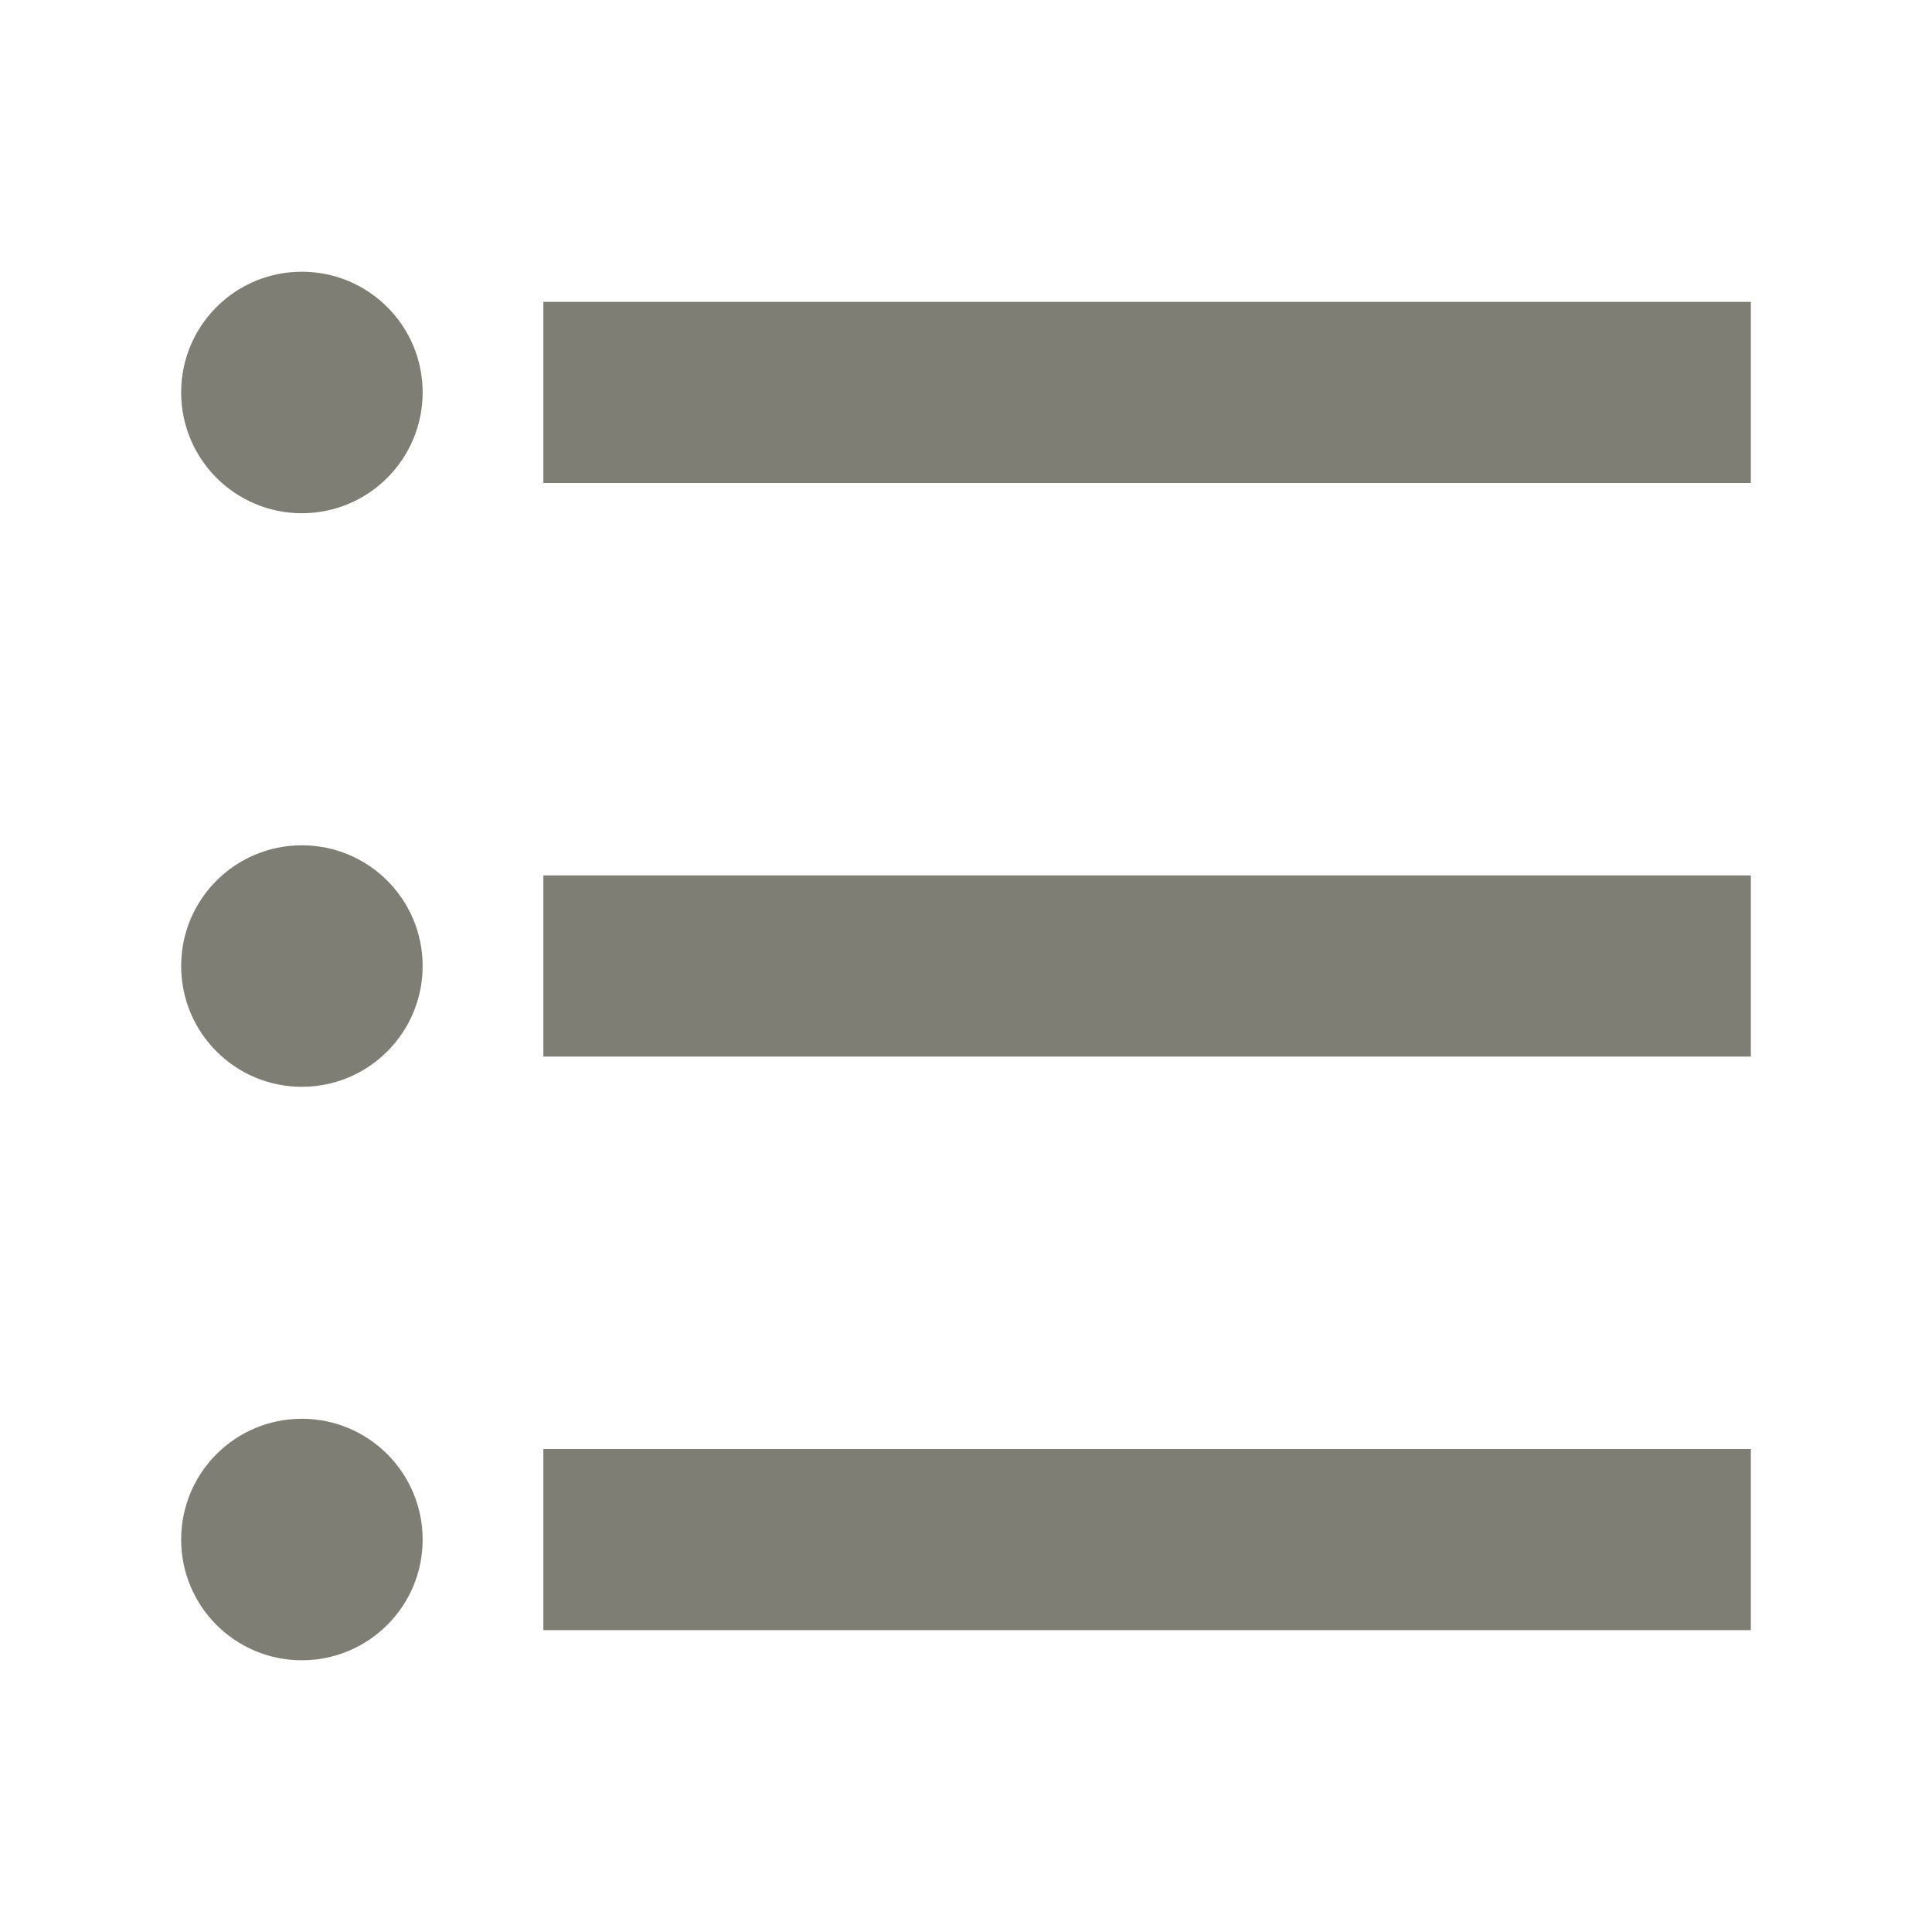
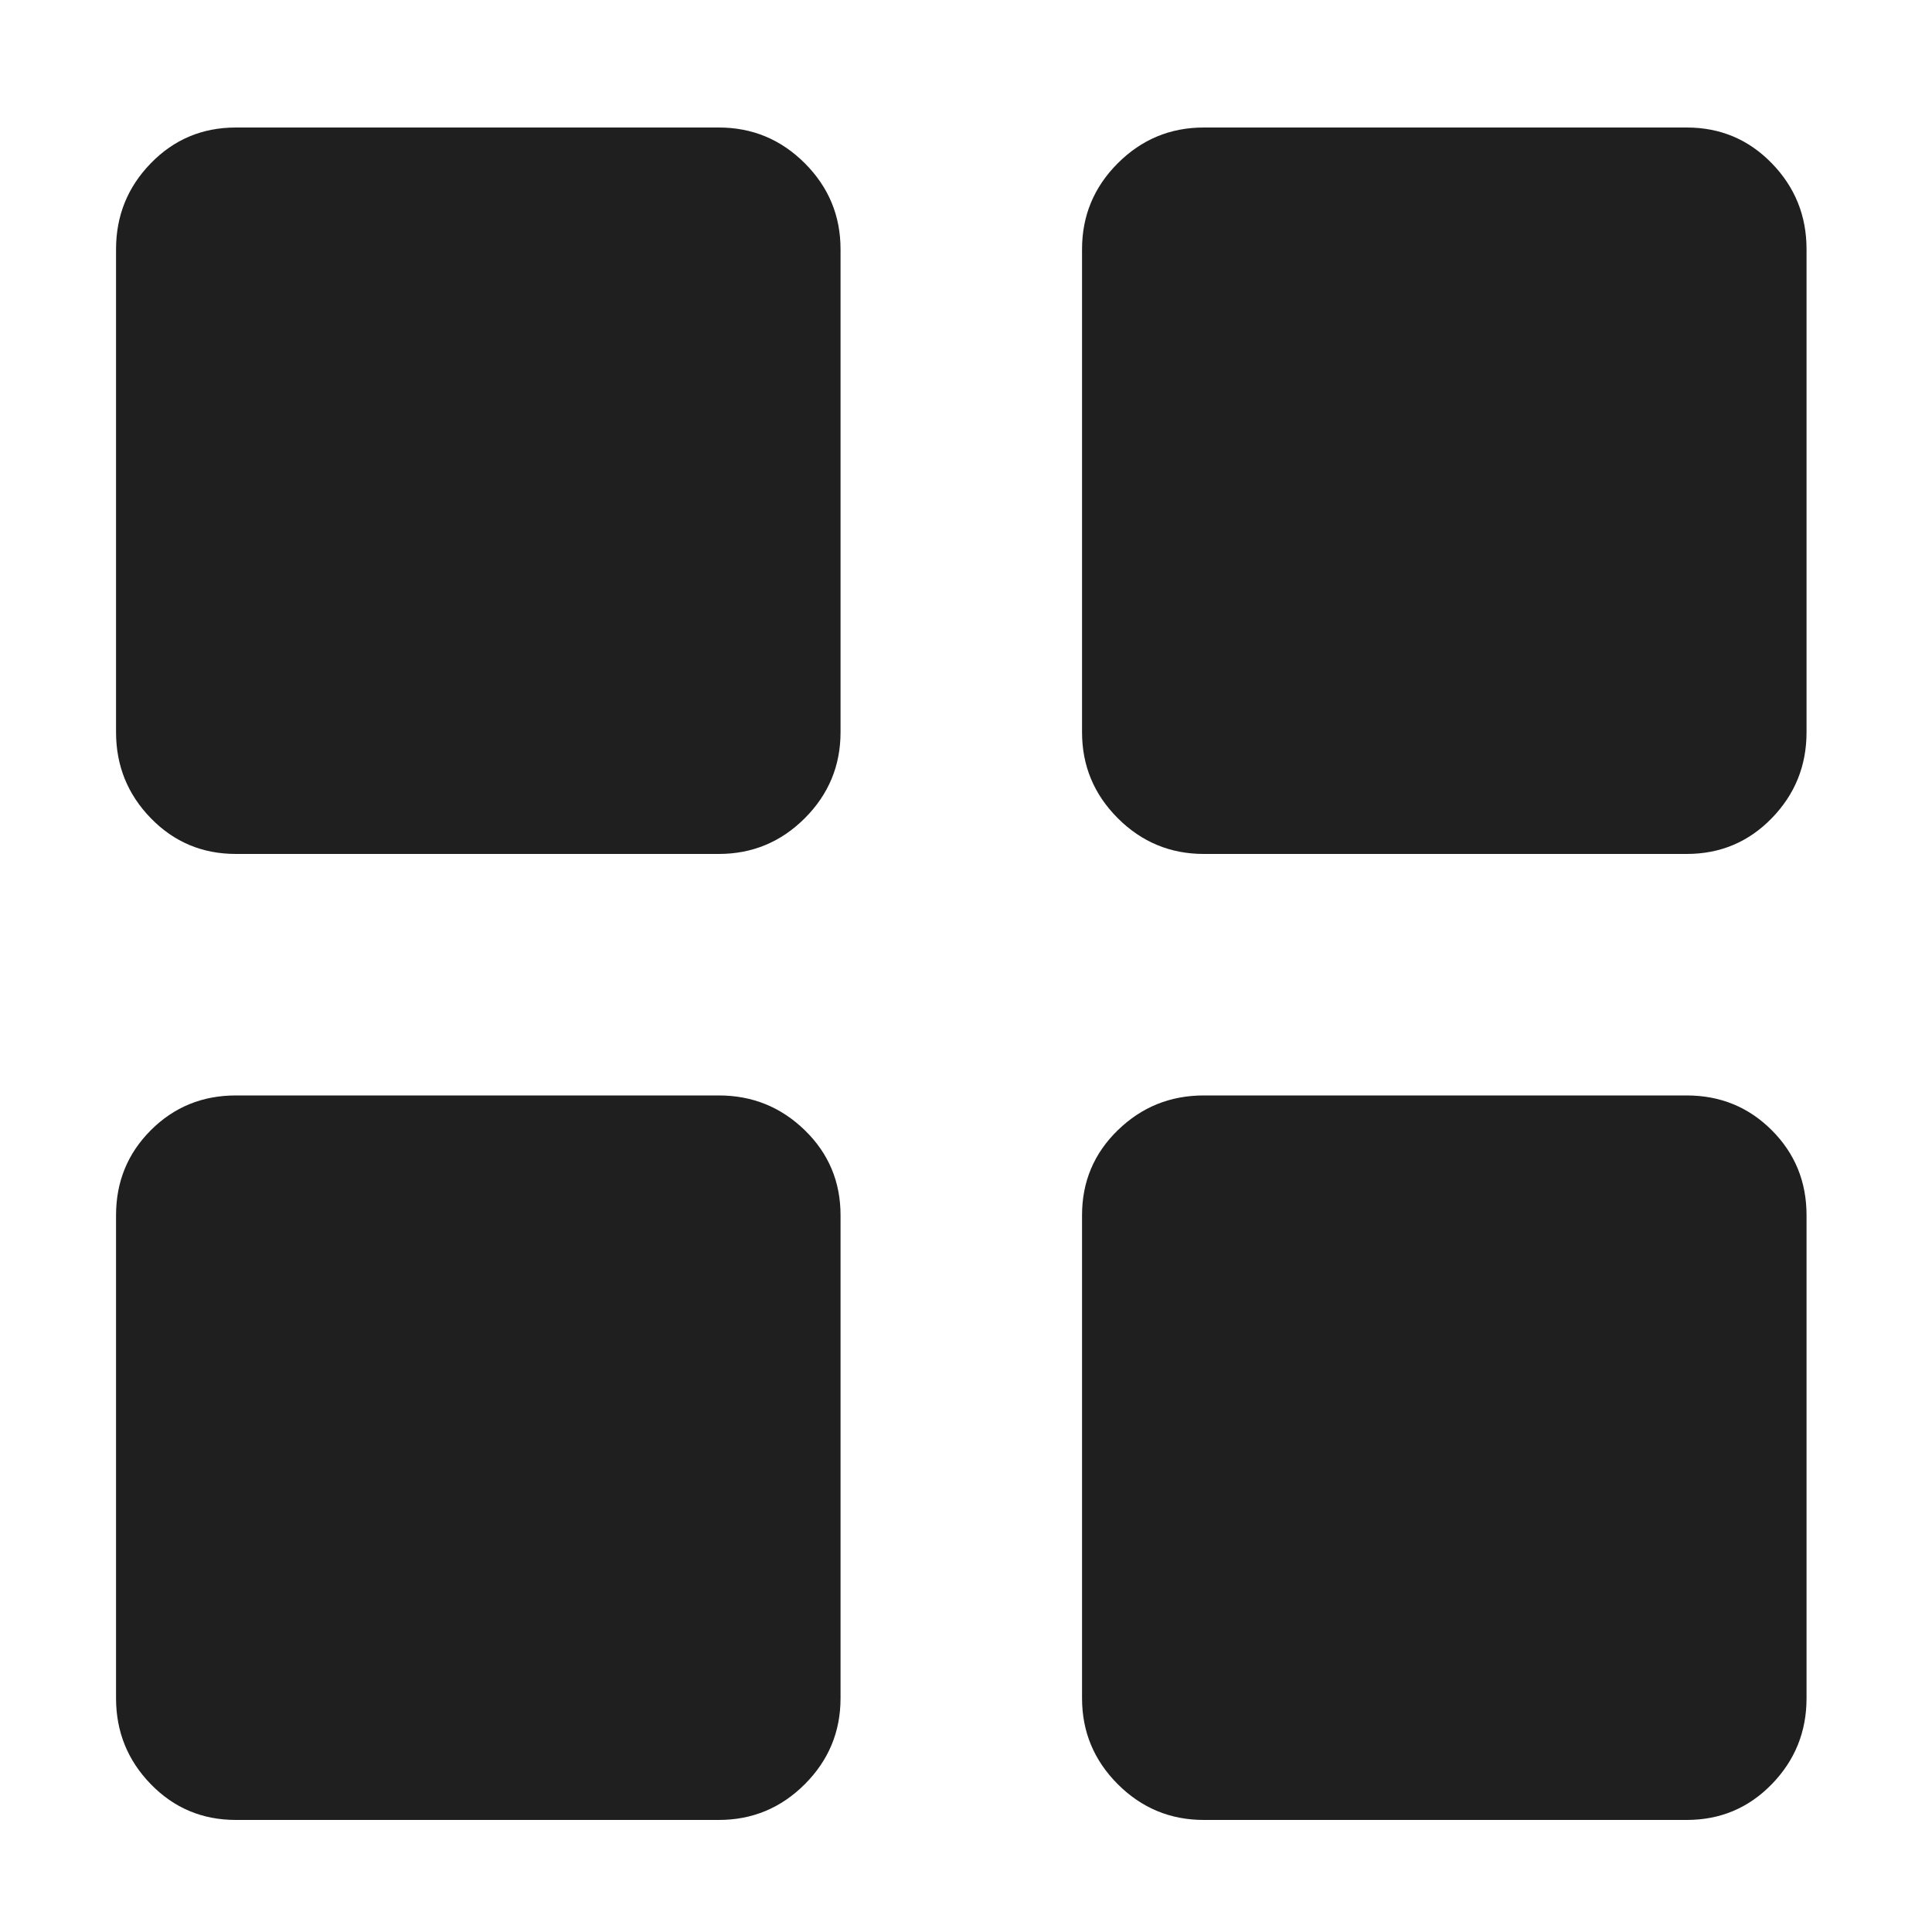
- <svg xmlns="http://www.w3.org/2000/svg" fill="none" version="1.1" width="17" height="17" viewBox="0 0 17 17">
+ <svg xmlns="http://www.w3.org/2000/svg" fill="none" version="1.1" width="16" height="16" viewBox="0 0 16 16">
  <defs>
-     <clipPath id="master_svg0_558_002966">
-       <rect x="0" y="0" width="17" height="17" rx="0" />
+     <clipPath id="master_svg0_558_002964">
+       <rect x="0" y="0" width="16" height="16" rx="0" />
    </clipPath>
  </defs>
-   <g clip-path="url(#master_svg0_558_002966)">
+   <g clip-path="url(#master_svg0_558_002964)">
    <g>
-       <path d="M4.781,2.656L15.406,2.656L15.406,4.25L4.781,4.25L4.781,2.656ZM4.781,7.703L15.406,7.703L15.406,9.297L4.781,9.297L4.781,7.703ZM4.781,12.75L15.406,12.75L15.406,14.344L4.781,14.344L4.781,12.75ZM1.594,3.453C1.594,4.04,2.069,4.516,2.656,4.516C3.243,4.516,3.719,4.04,3.719,3.453C3.719,2.866,3.243,2.391,2.656,2.391C2.069,2.391,1.594,2.866,1.594,3.453ZM1.594,8.5C1.594,9.087,2.069,9.563,2.656,9.563C3.243,9.563,3.719,9.087,3.719,8.5C3.719,7.913,3.243,7.438,2.656,7.438C2.069,7.438,1.594,7.913,1.594,8.5ZM1.594,13.547C1.594,14.134,2.069,14.609,2.656,14.609C3.243,14.609,3.719,14.134,3.719,13.547C3.719,12.96,3.243,12.484,2.656,12.484C2.069,12.484,1.594,12.96,1.594,13.547Z" fill="#7F7E75" fill-opacity="1" />
+       <path d="M5.953,1.056Q6.369,1.056,6.665,1.352Q6.961,1.648,6.961,2.064L6.961,6.064Q6.961,6.48,6.665,6.776Q6.369,7.072,5.953,7.072L1.953,7.072Q1.537,7.072,1.249,6.776Q0.961,6.48,0.961,6.064L0.961,2.064Q0.961,1.648,1.249,1.352Q1.537,1.056,1.953,1.056L5.953,1.056ZM5.953,9.072Q6.369,9.072,6.665,9.36Q6.961,9.648,6.961,10.064L6.961,14.064Q6.961,14.48,6.665,14.776Q6.369,15.072,5.953,15.072L1.953,15.072Q1.537,15.072,1.249,14.776Q0.961,14.48,0.961,14.064L0.961,10.064Q0.961,9.648,1.249,9.36Q1.537,9.072,1.953,9.072L5.953,9.072ZM13.969,1.056Q14.385,1.056,14.673,1.352Q14.961,1.648,14.961,2.064L14.961,6.064Q14.961,6.48,14.673,6.776Q14.385,7.072,13.969,7.072L9.969,7.072Q9.553,7.072,9.257,6.776Q8.961,6.48,8.961,6.064L8.961,2.064Q8.961,1.648,9.257,1.352Q9.553,1.056,9.969,1.056L13.969,1.056ZM13.969,9.072Q14.385,9.072,14.673,9.36Q14.961,9.648,14.961,10.064L14.961,14.064Q14.961,14.48,14.673,14.776Q14.385,15.072,13.969,15.072L9.969,15.072Q9.553,15.072,9.257,14.776Q8.961,14.48,8.961,14.064L8.961,10.064Q8.961,9.648,9.257,9.36Q9.553,9.072,9.969,9.072L13.969,9.072Z" fill="#1F1F1F" fill-opacity="1" />
    </g>
  </g>
</svg>
